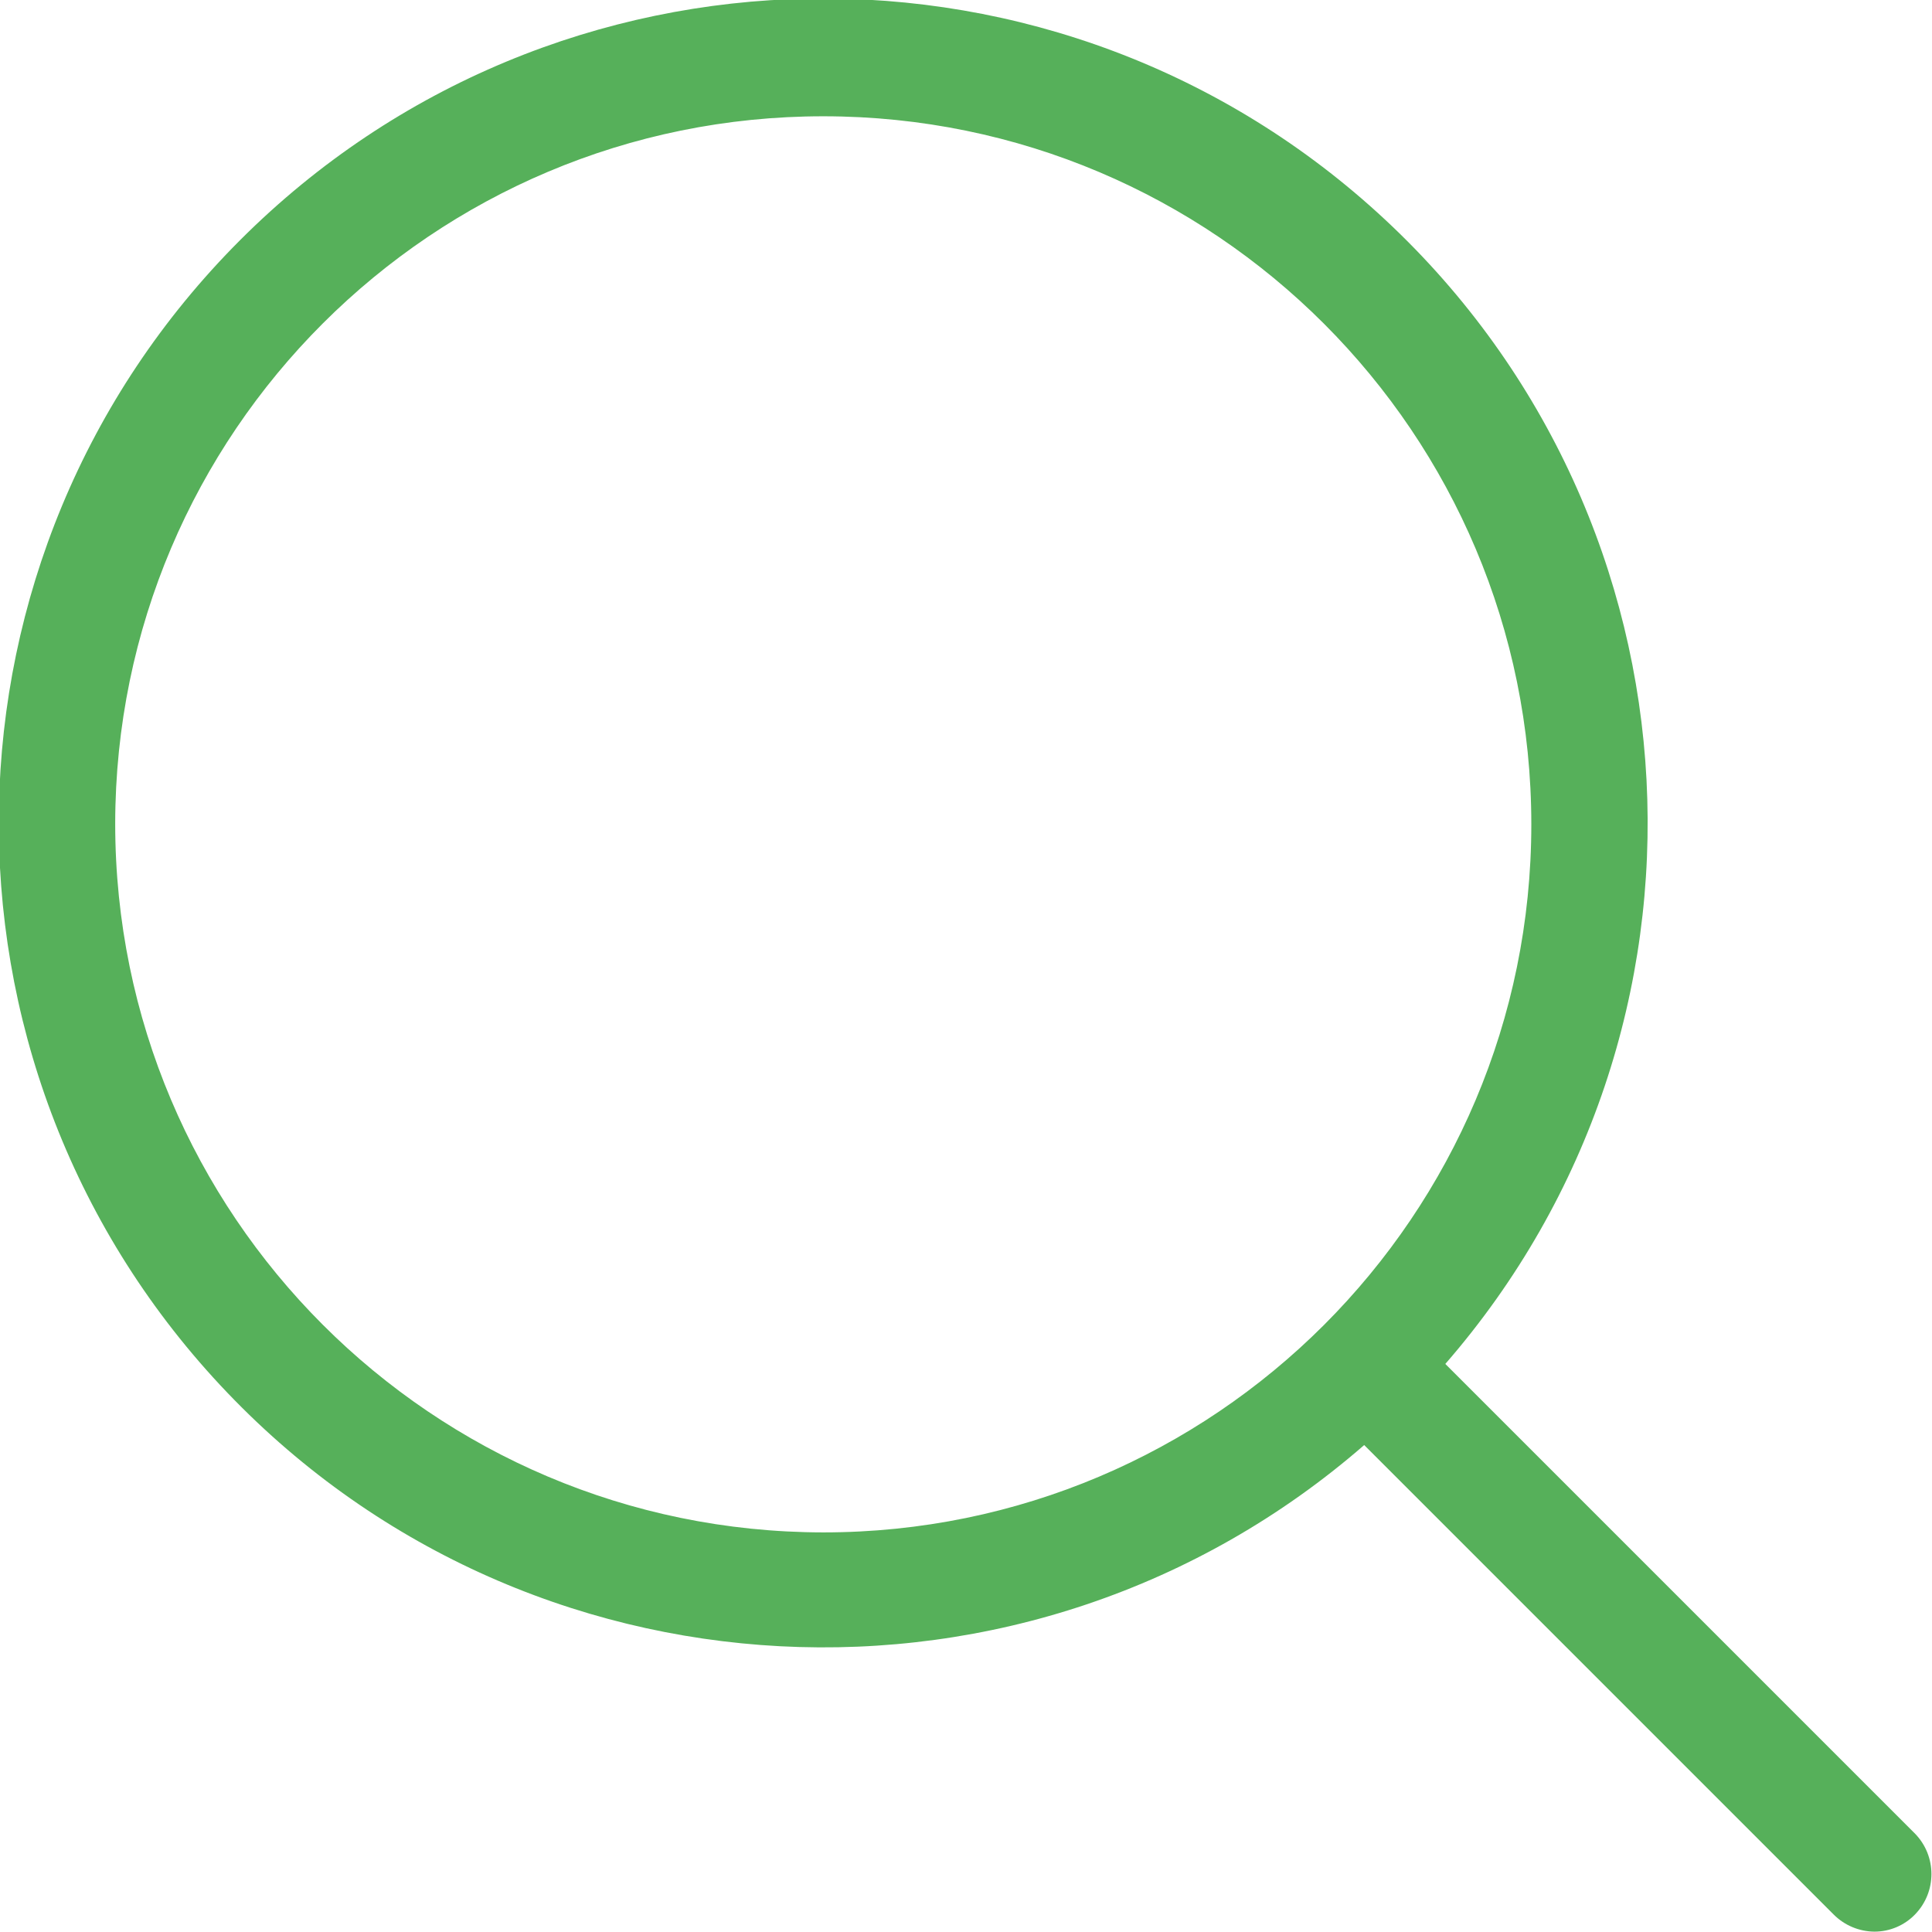
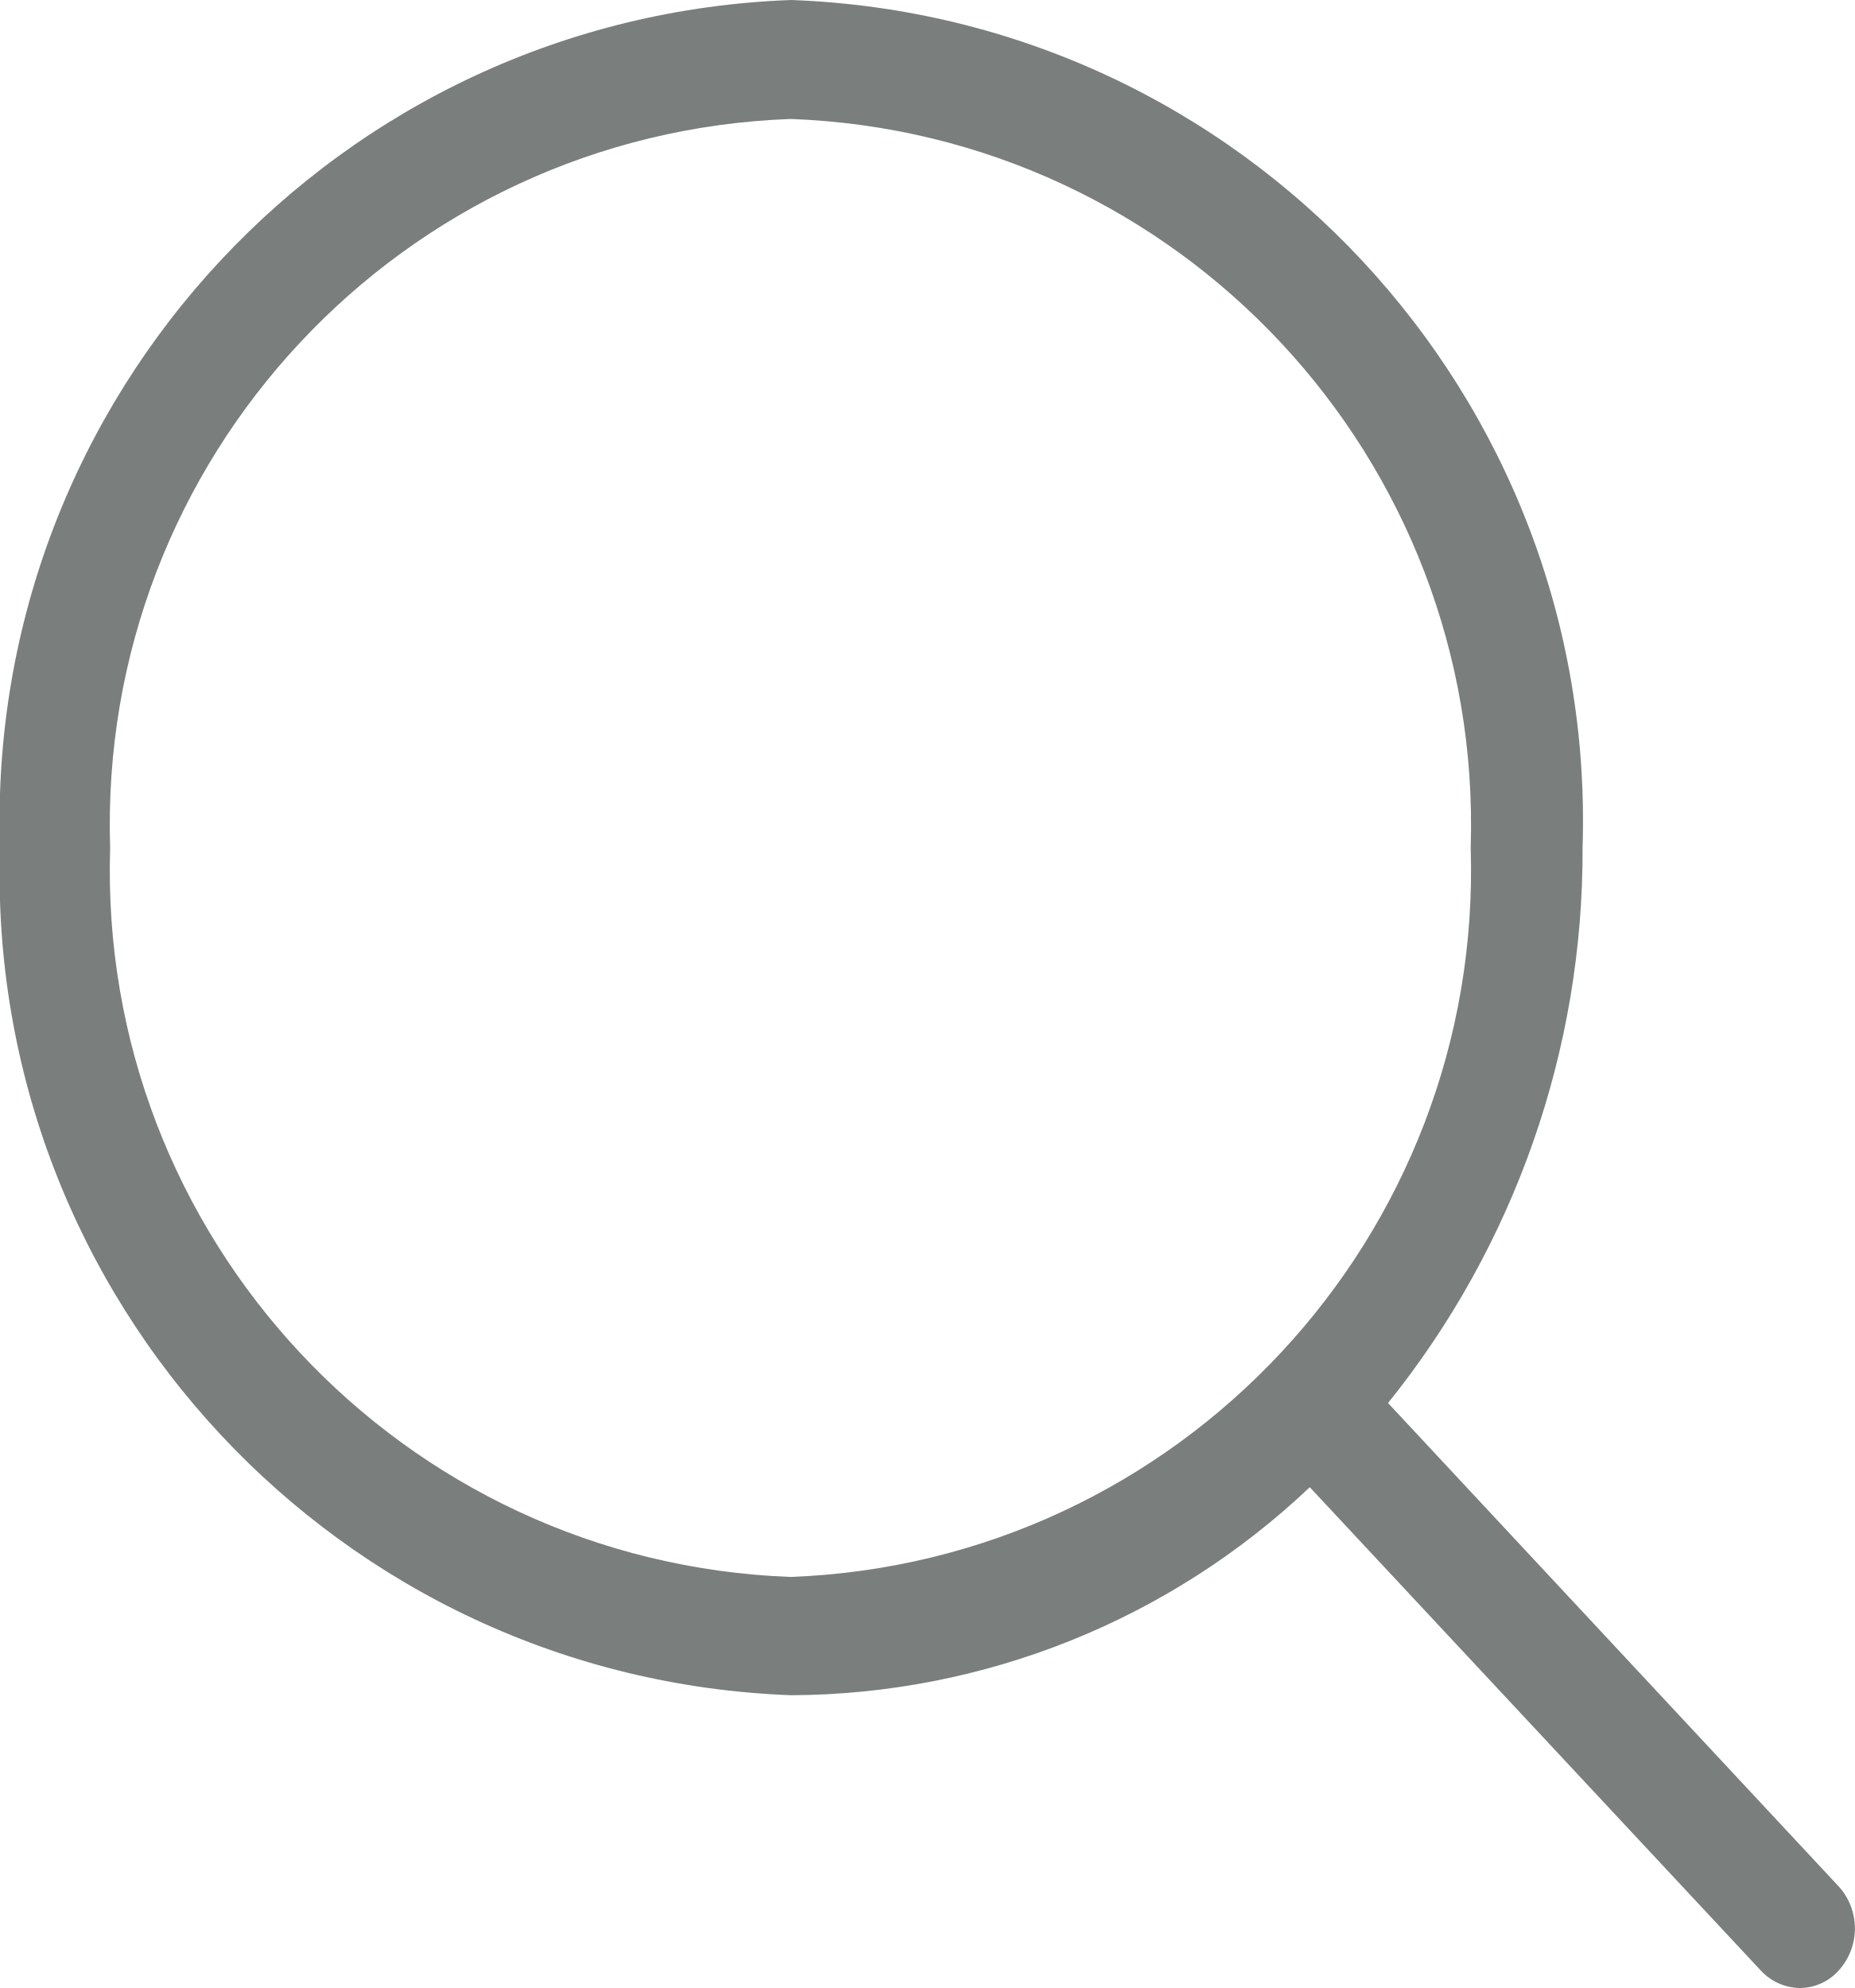
- <svg xmlns="http://www.w3.org/2000/svg" id="search" viewBox="0 0 21.428 21.433">
-   <defs>
-     <style>
-       .cls-1 {
-         fill: #56b05a;
-       }
-     </style>
-   </defs>
-   <path id="Path_237" data-name="Path 237" class="cls-1" d="M21.292,20.339l-5.208-5.208a9.146,9.146,0,1,0-.9.9l5.208,5.208a.646.646,0,0,0,.451.19.626.626,0,0,0,.451-.19A.643.643,0,0,0,21.292,20.339ZM1.328,9.138A7.855,7.855,0,1,1,9.184,17,7.864,7.864,0,0,1,1.328,9.138Z" transform="translate(-0.05 0)" />
+ <svg xmlns="http://www.w3.org/2000/svg" id="search" width="15.999" height="17.145" viewBox="0 0 15.999 17.145">
+   <path id="Path_237" data-name="Path 237" d="M15.911,16.271,12.022,12.1A7.589,7.589,0,0,0,13.7,7.31,7.087,7.087,0,0,0,6.873,0,7.087,7.087,0,0,0,.05,7.31a7.089,7.089,0,0,0,6.823,7.31,6.54,6.54,0,0,0,4.474-1.794l3.889,4.167a.467.467,0,0,0,.337.152.452.452,0,0,0,.337-.152A.54.54,0,0,0,15.911,16.271ZM1,7.31A6.092,6.092,0,0,1,6.87,1.026,6.092,6.092,0,0,1,12.735,7.31,6.1,6.1,0,0,1,6.87,13.6,6.1,6.1,0,0,1,1,7.31Z" transform="translate(-0.05 0)" fill="#7a7e7c" />
</svg>
